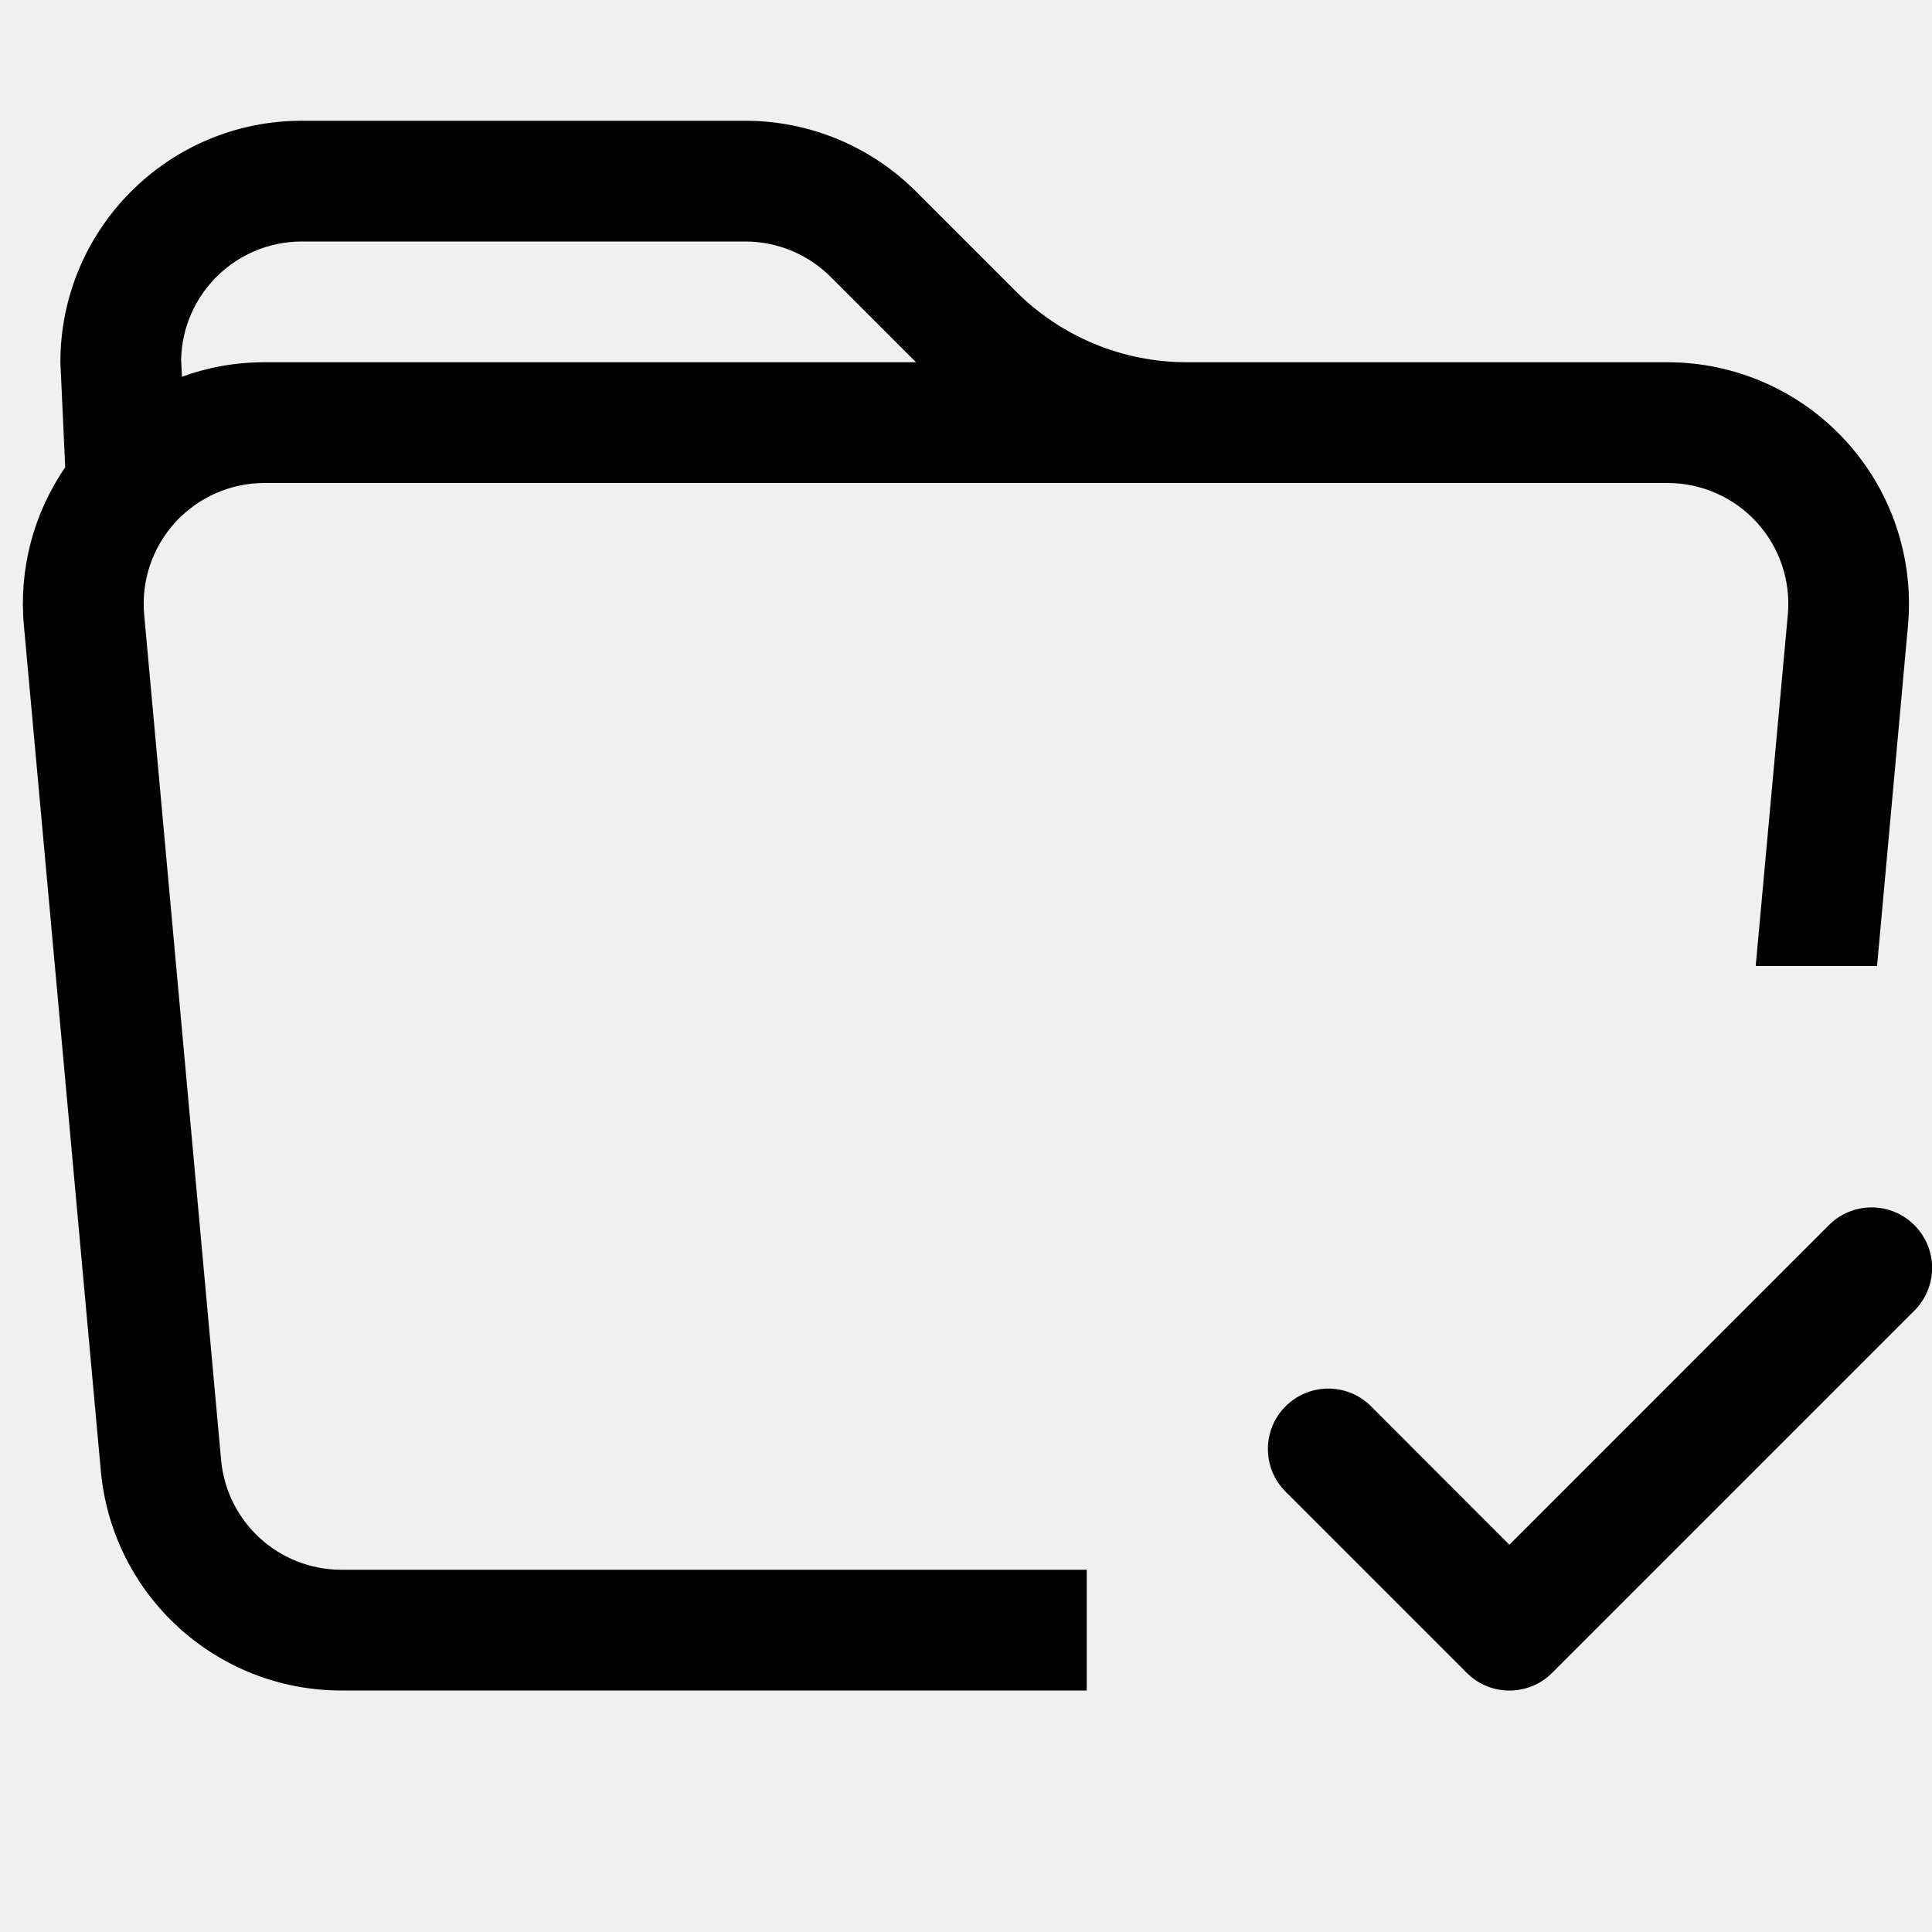
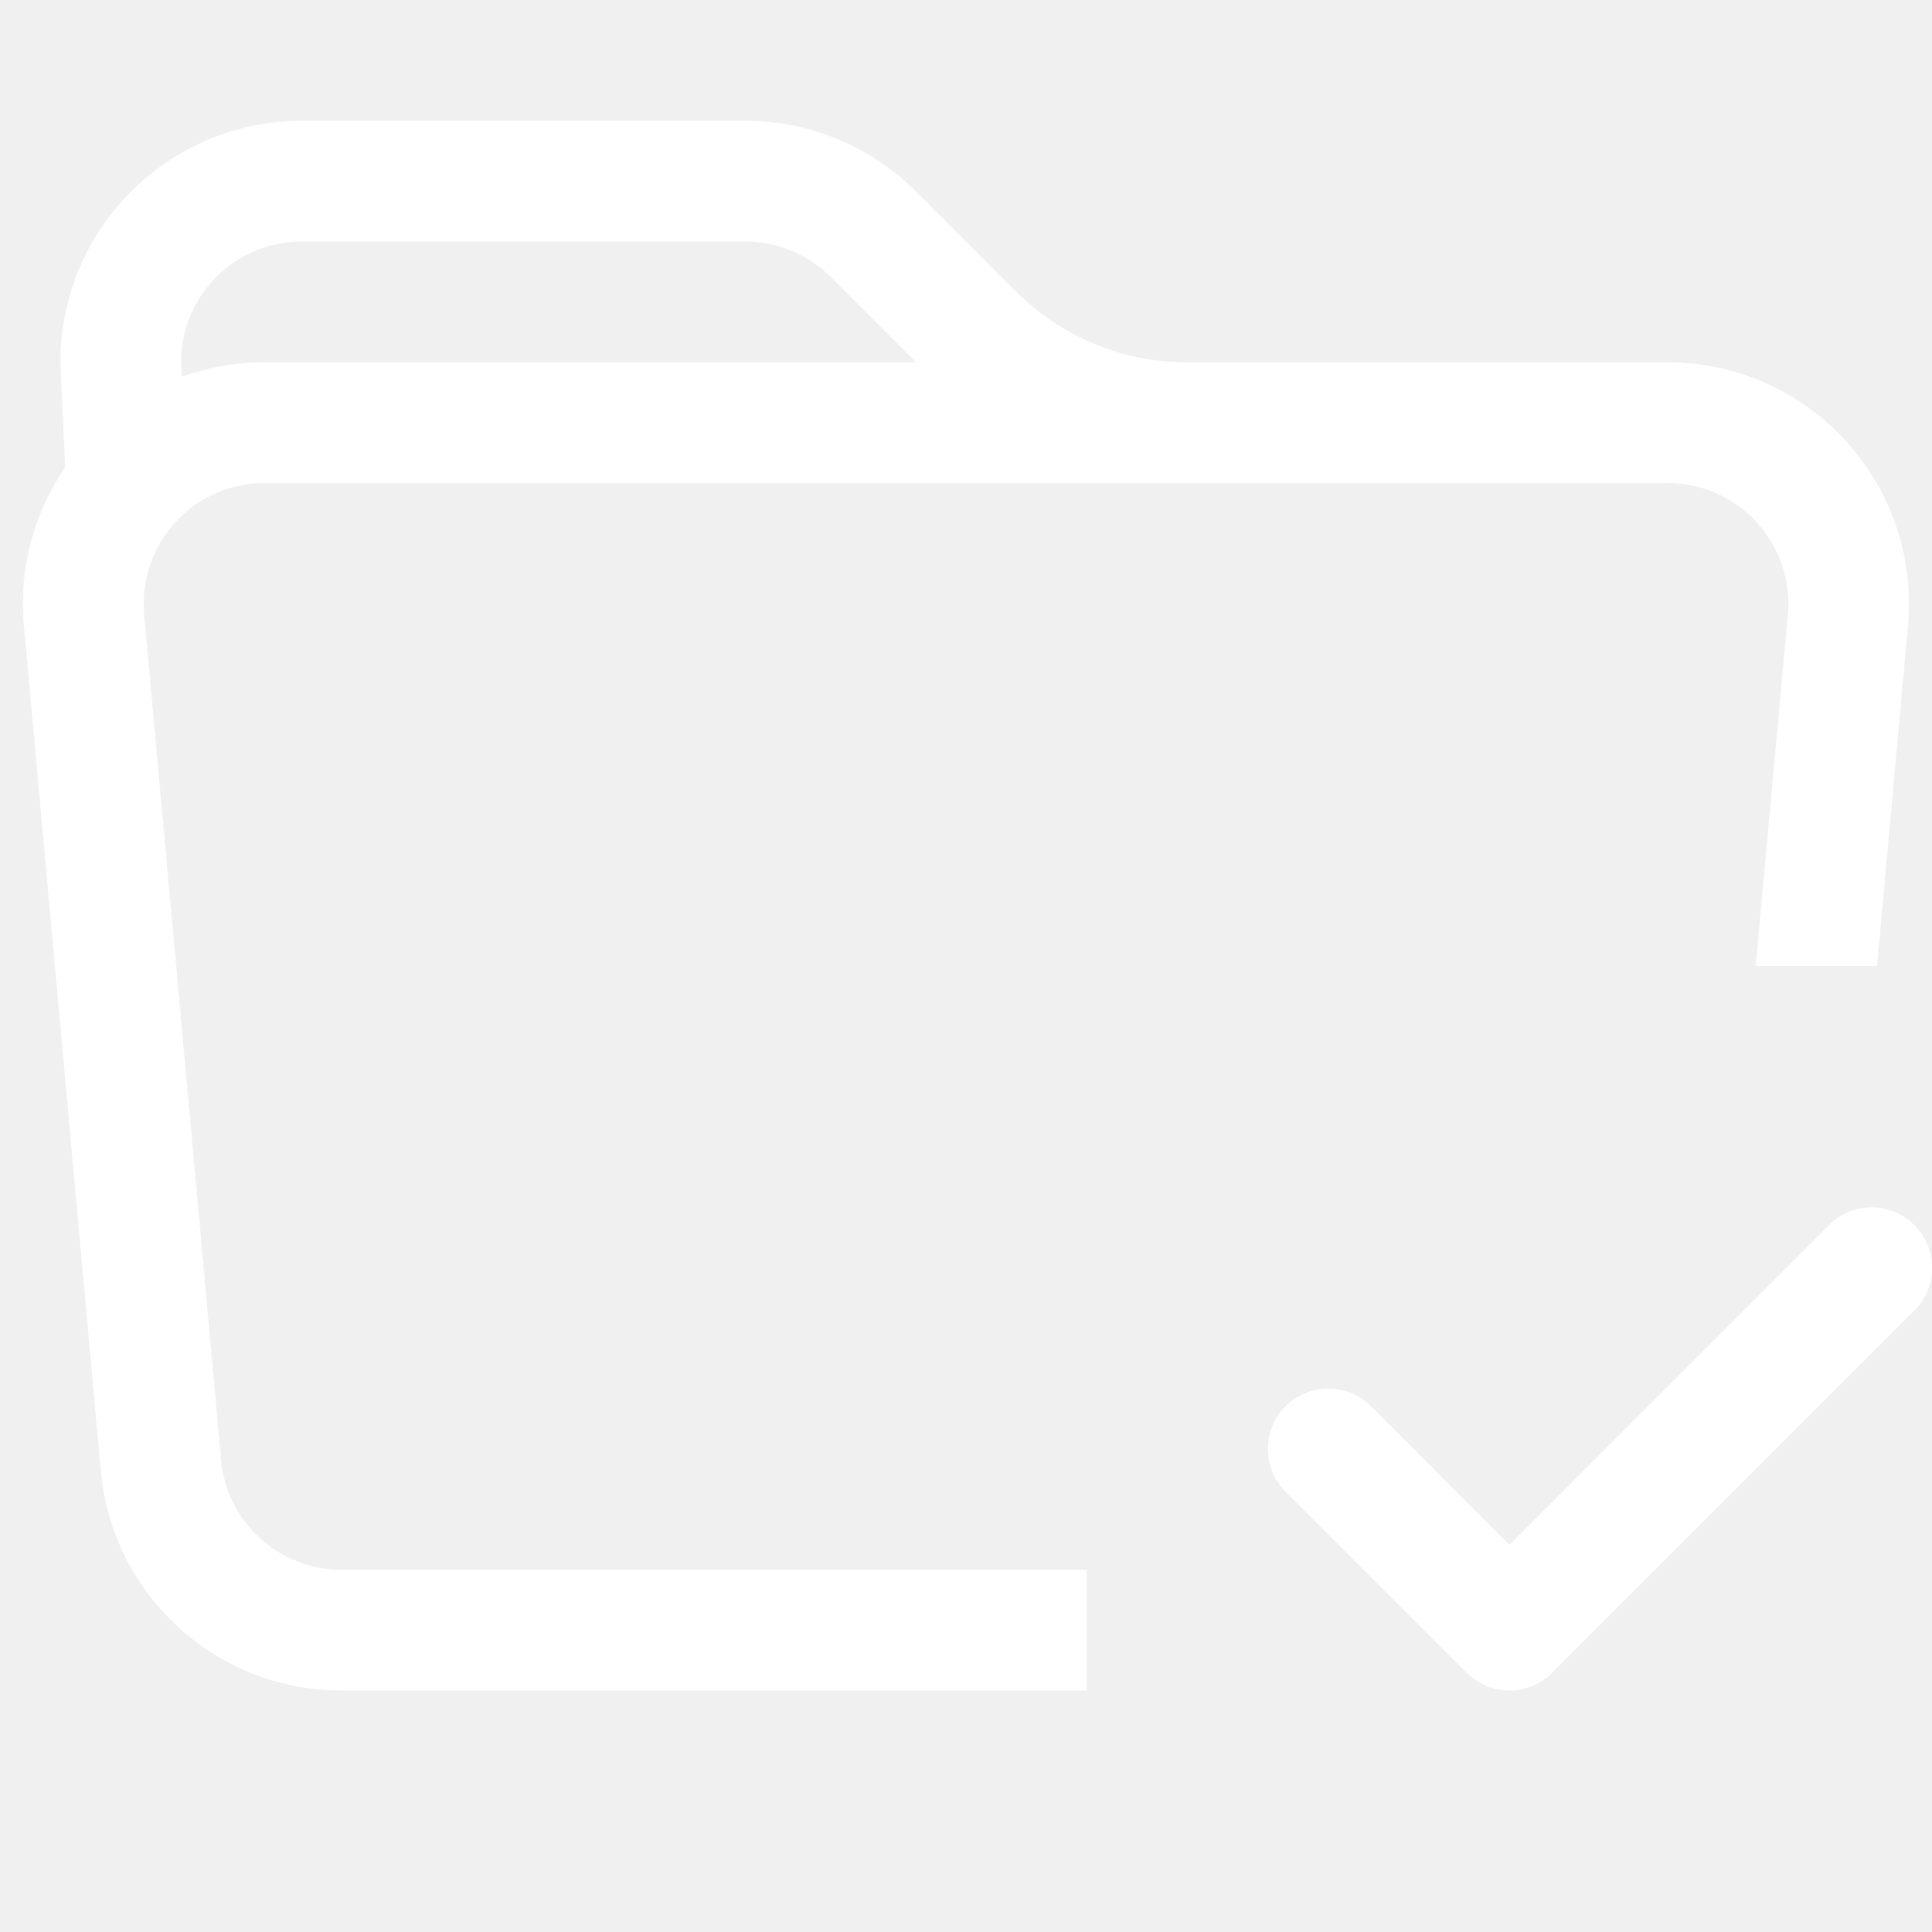
- <svg xmlns="http://www.w3.org/2000/svg" width="16" height="16" fill="currentColor" class="bi bi-folder-check" viewBox="0 0 16 16">
+ <svg xmlns="http://www.w3.org/2000/svg" width="16" height="16" fill="white" class="bi bi-folder-check" viewBox="0 0 16 16">
  <path d="m.5 3 .04.87a1.99 1.99 0 0 0-.342 1.311l.637 7A2 2 0 0 0 2.826 14H9v-1H2.826a1 1 0 0 1-.995-.91l-.637-7A1 1 0 0 1 2.19 4h11.62a1 1 0 0 1 .996 1.09L14.54 8h1.005l.256-2.819A2 2 0 0 0 13.81 3H9.828a2 2 0 0 1-1.414-.586l-.828-.828A2 2 0 0 0 6.172 1H2.5a2 2 0 0 0-2 2zm5.672-1a1 1 0 0 1 .707.293L7.586 3H2.19c-.24 0-.47.042-.683.12L1.5 2.98a1 1 0 0 1 1-.98h3.672z" />
  <path d="M15.854 10.146a.5.5 0 0 1 0 .708l-3 3a.5.5 0 0 1-.707 0l-1.5-1.5a.5.5 0 0 1 .707-.708l1.146 1.147 2.646-2.647a.5.5 0 0 1 .708 0z" />
</svg>
